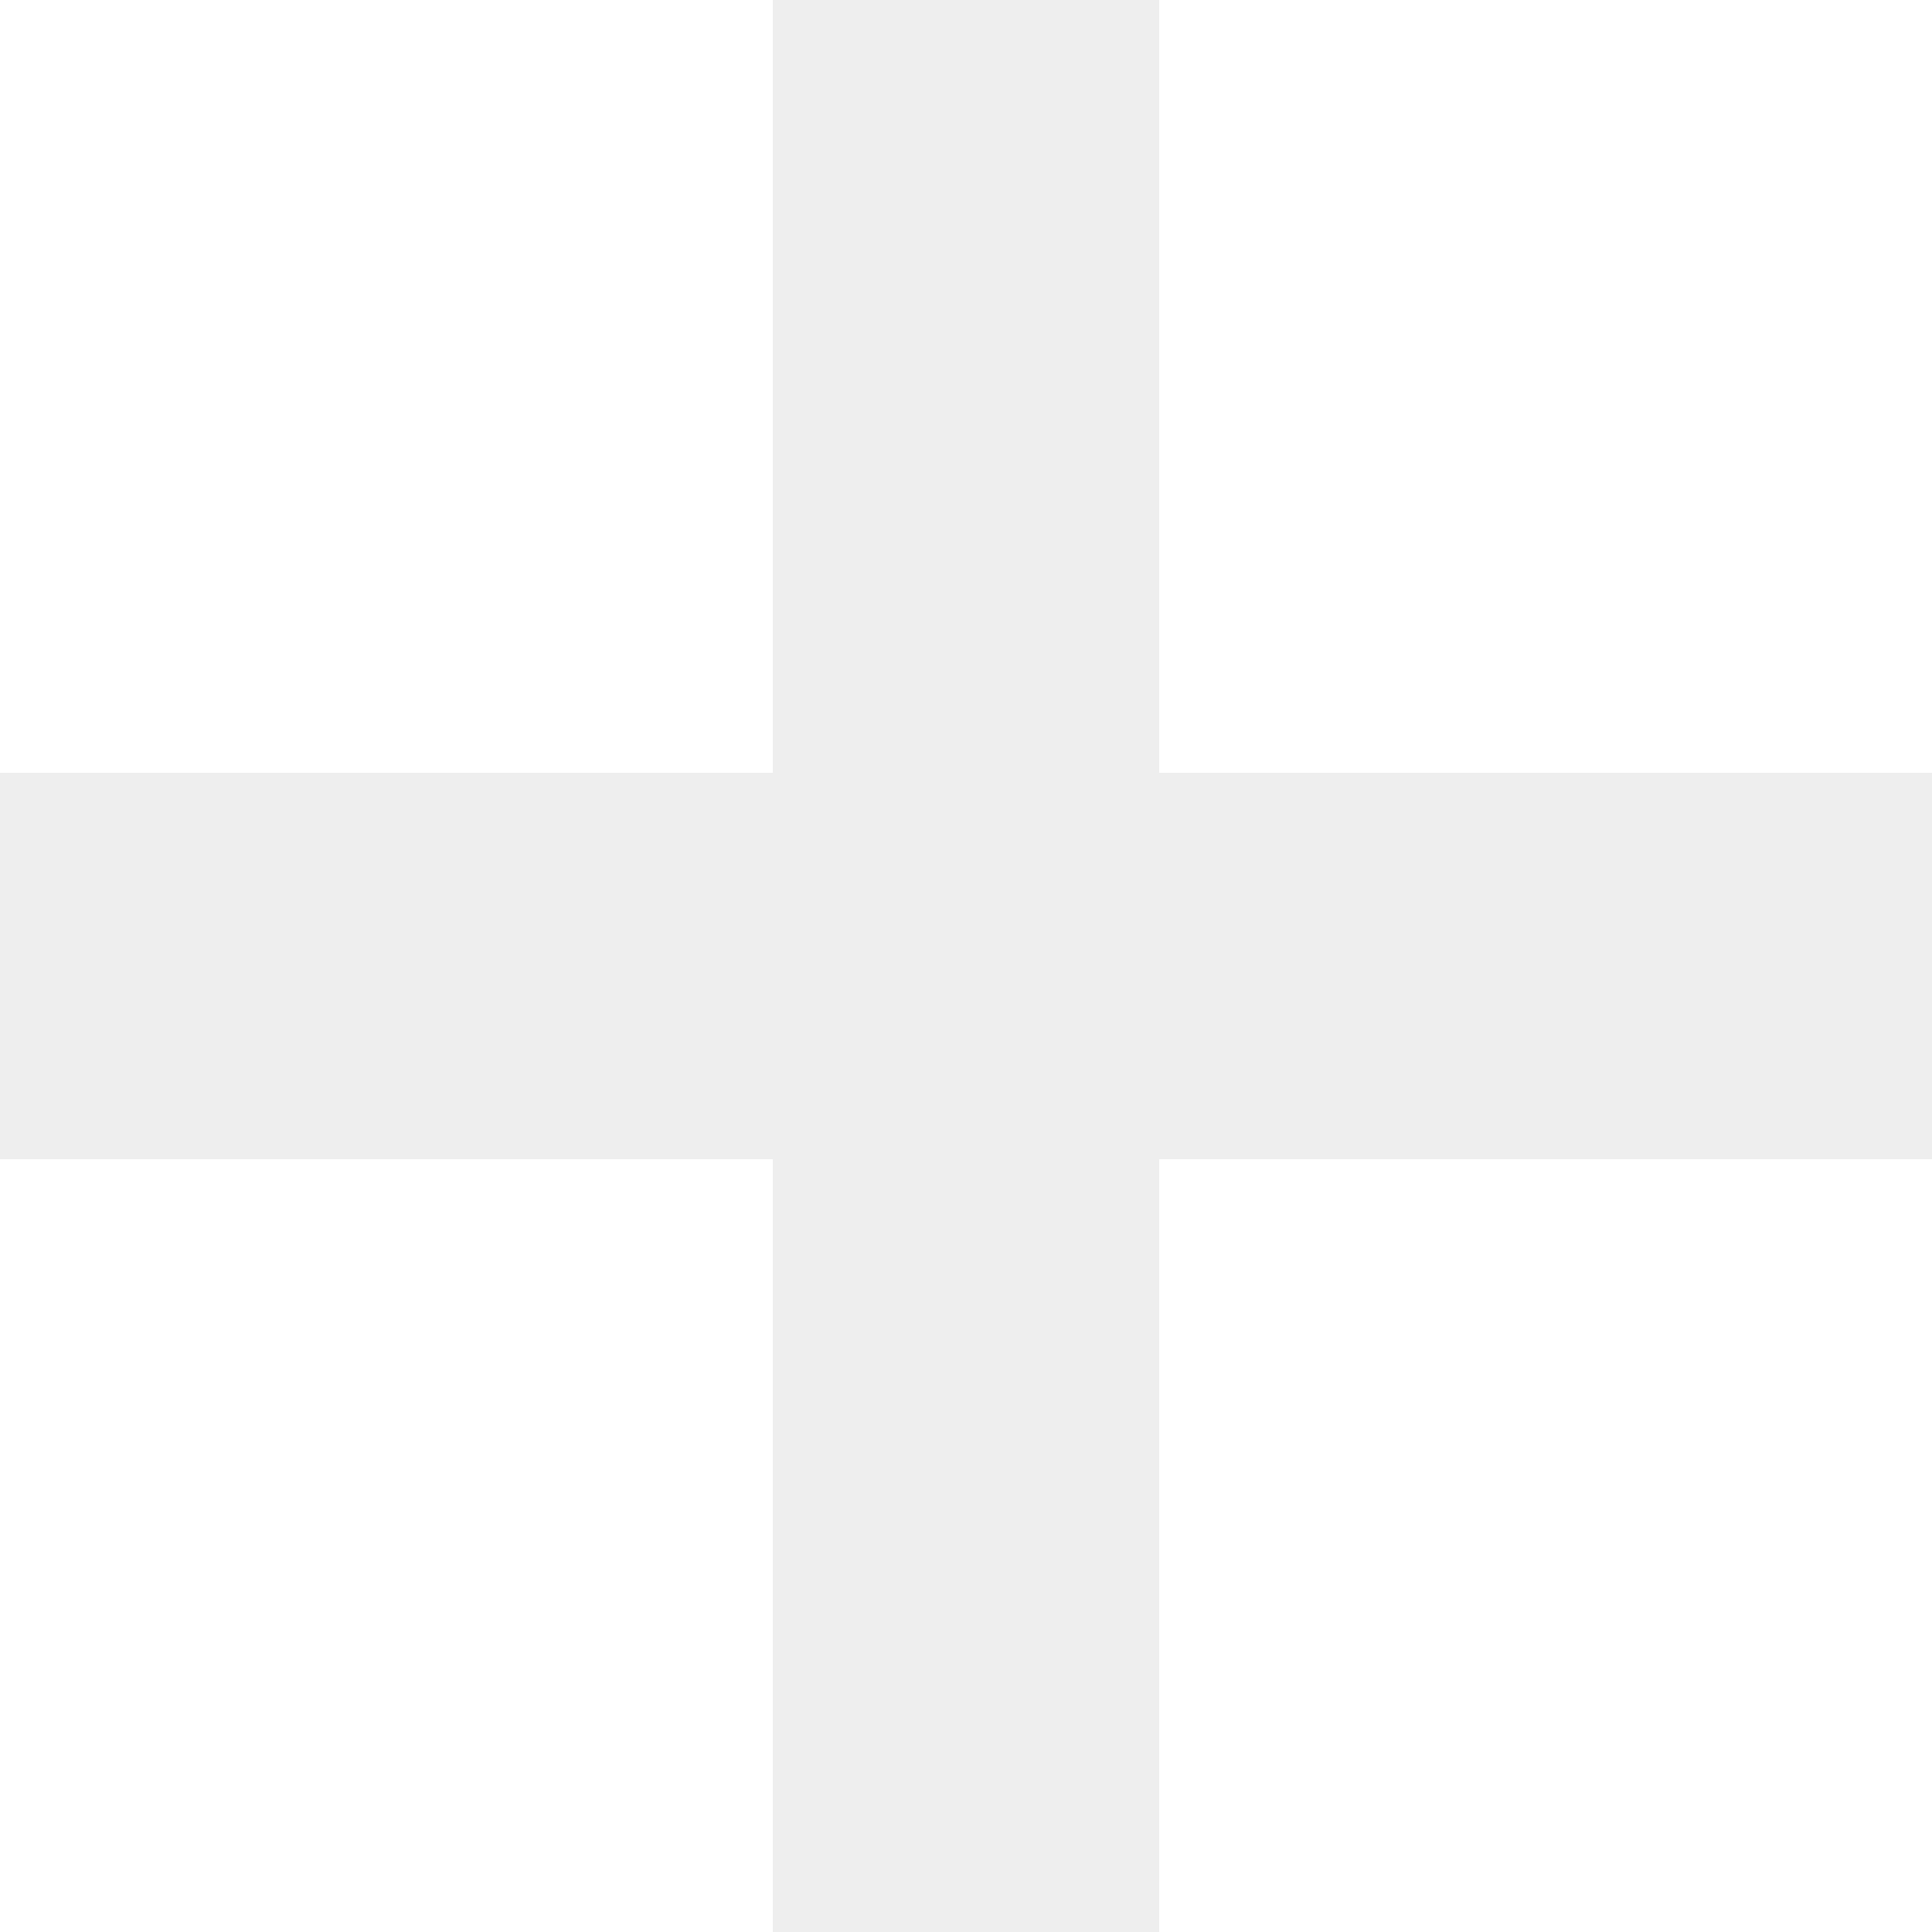
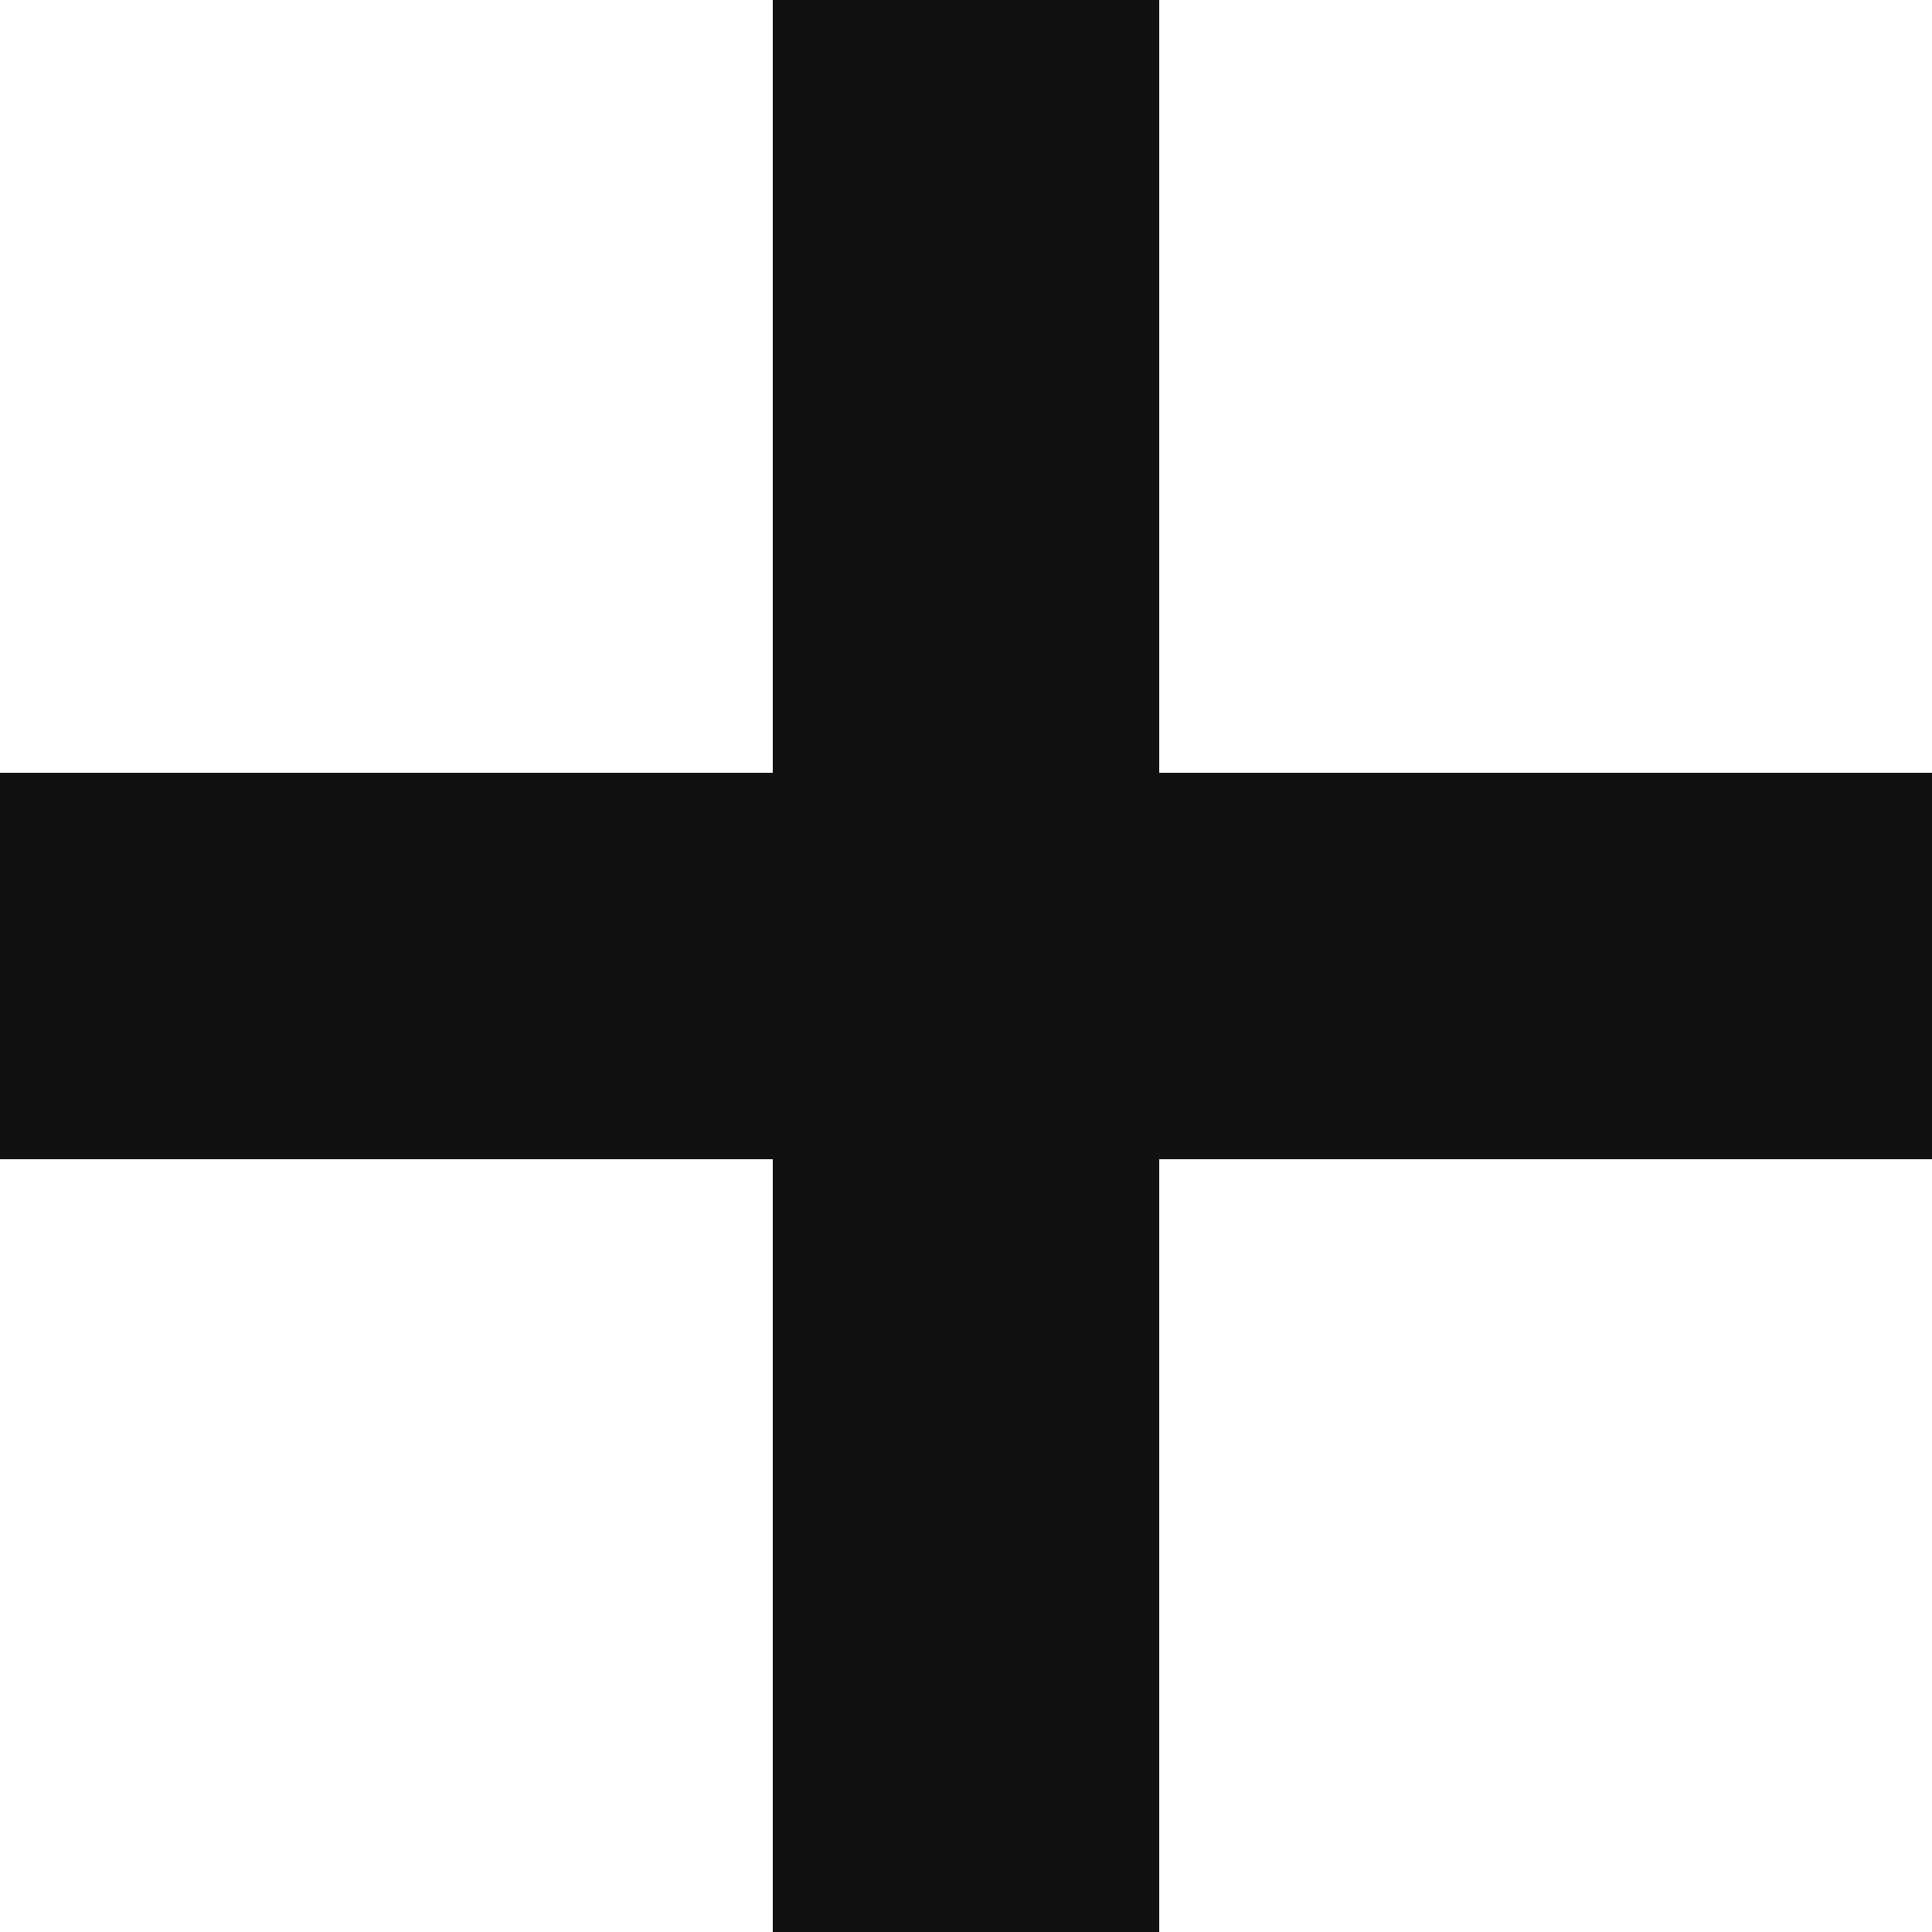
<svg xmlns="http://www.w3.org/2000/svg" width="1024" height="1024" viewBox="0 0 270.933 270.933" version="1.1" id="svg6546">
  <defs id="defs6543" />
  <g id="layer1">
-     <path id="rect231" style="fill:#eeeeee;fill-opacity:1;stroke:none;stroke-width:6.4;stroke-linecap:round;paint-order:stroke fill markers" d="M 108.373 0 L 108.373 108.373 L 0 108.373 L 0 162.56 L 108.373 162.56 L 108.373 270.933 L 162.56 270.933 L 162.56 162.56 L 270.933 162.56 L 270.933 108.373 L 162.56 108.373 L 162.56 0 L 108.373 0 z " />
+     <path id="rect231" style="fill:#111111;fill-opacity:1;stroke:none;stroke-width:6.4;stroke-linecap:round;paint-order:stroke fill markers" d="M 108.373 0 L 108.373 108.373 L 0 108.373 L 0 162.56 L 108.373 162.56 L 108.373 270.933 L 162.56 270.933 L 162.56 162.56 L 270.933 162.56 L 270.933 108.373 L 162.56 108.373 L 162.56 0 L 108.373 0 z " />
  </g>
</svg>
